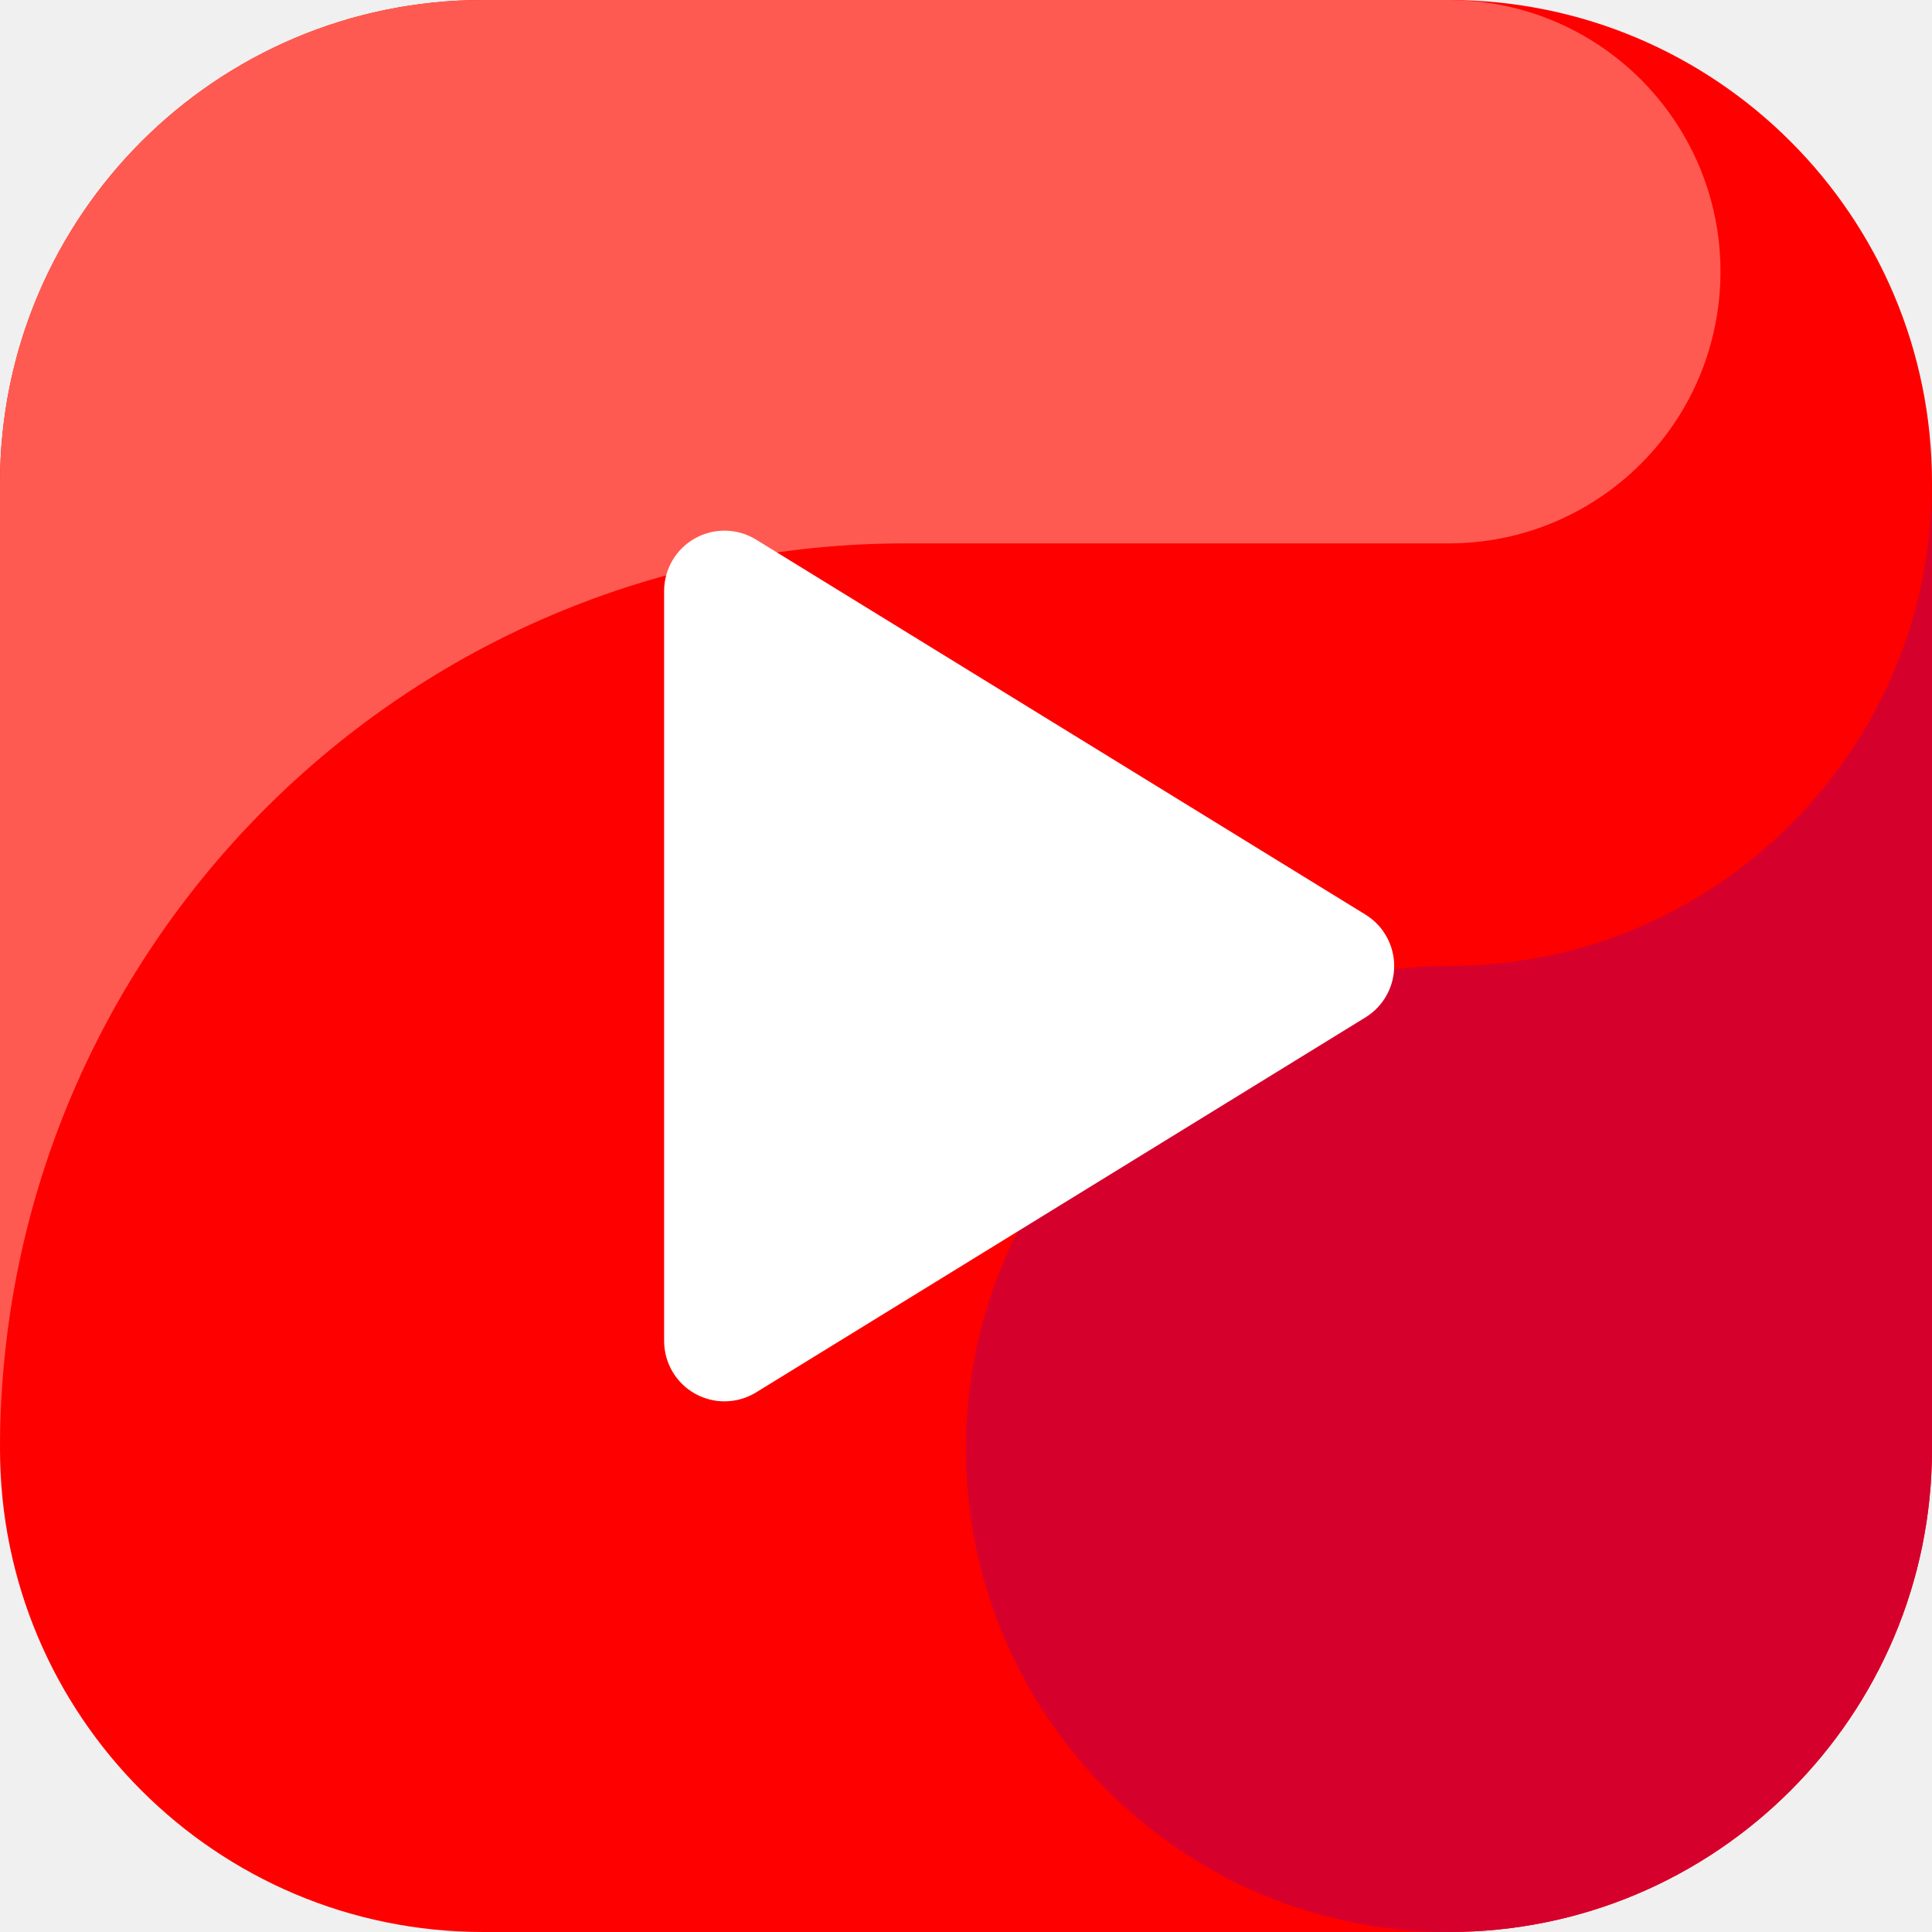
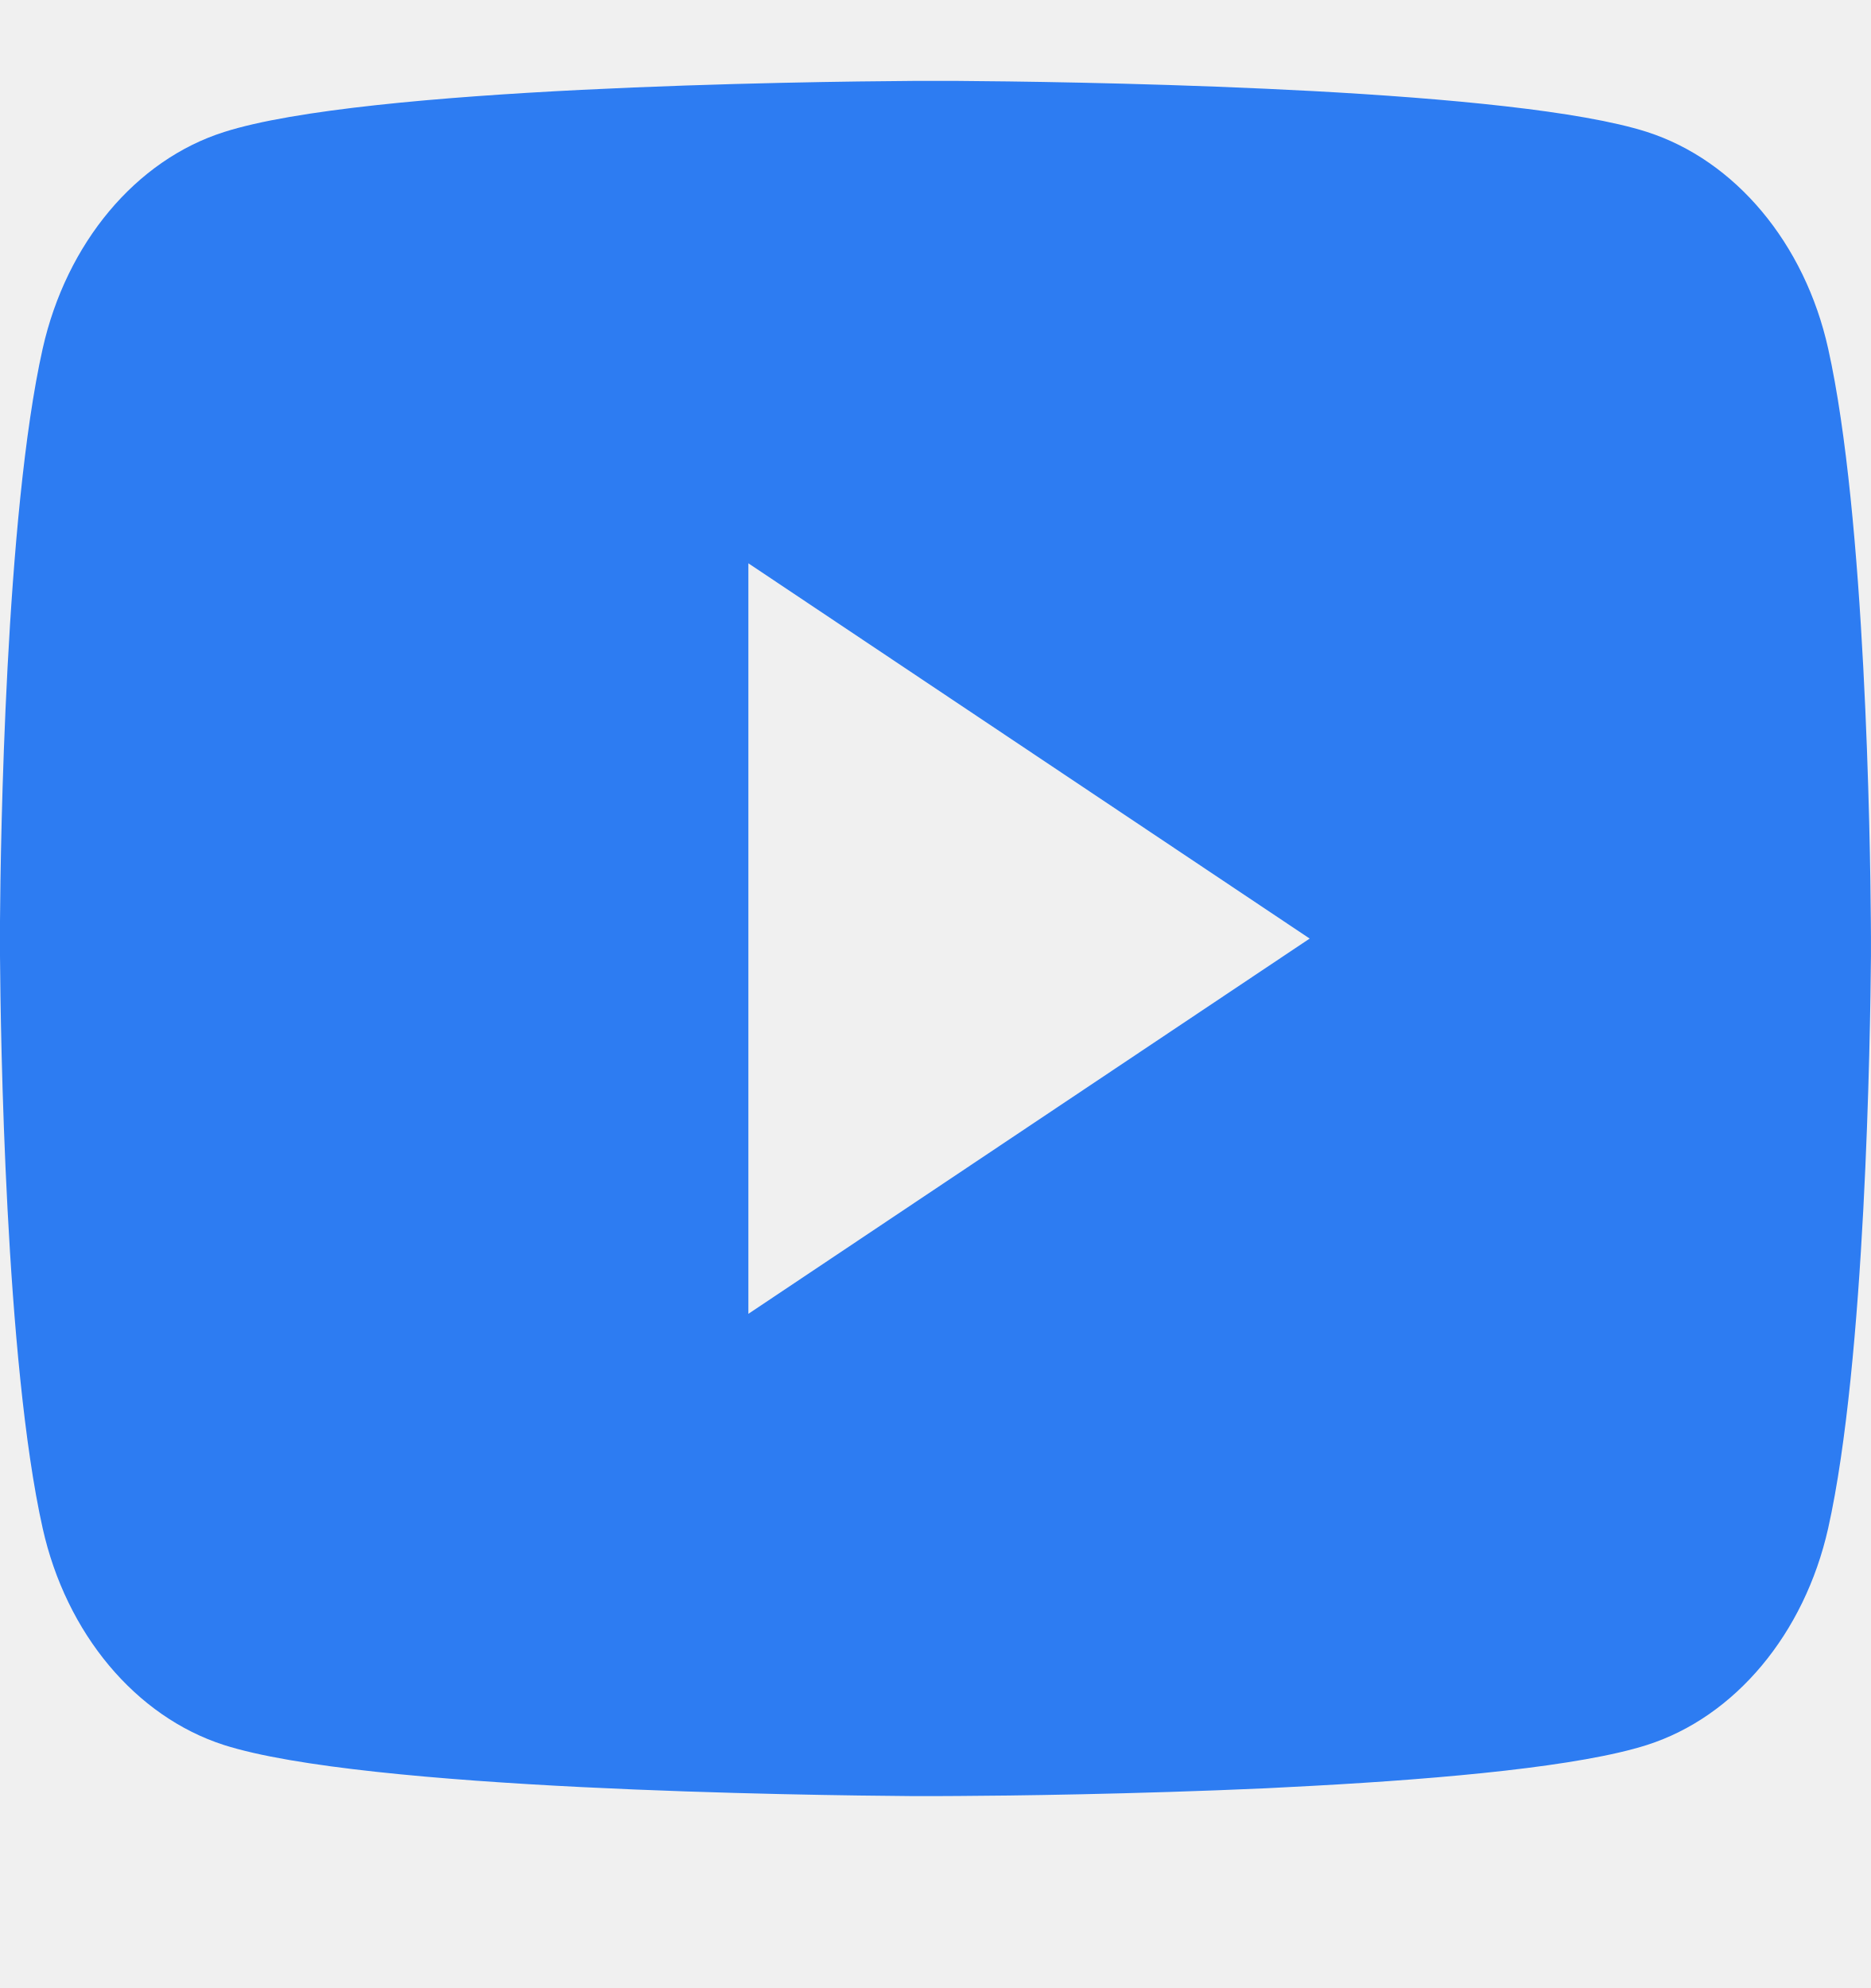
- <svg xmlns="http://www.w3.org/2000/svg" height="512" viewBox="0 0 64 64" width="512">
-   <g fill-rule="evenodd">
-     <path d="m48 64h-32a16.001 16.001 0 0 1 -16-16v-32a16.001 16.001 0 0 1 16-16h32a16 16 0 0 1 16 16v32a16 16 0 0 1 -16 16" fill="#f00" />
-     <path d="m30 18h18a9.001 9.001 0 0 0 .92-17.954c-.306-.017-.609-.046-.92-.046h-32a16.001 16.001 0 0 0 -16 16v32a30.001 30.001 0 0 1 30-30" fill="#ff5a51" />
-     <path d="m48 32a16 16 0 1 0 16 16v-32a16 16 0 0 1 -16 16" fill="#d5002c" />
-     <path d="m25.048 17.876a1.999 1.999 0 0 0 -3.048 1.703v24.842a1.999 1.999 0 0 0 3.048 1.703c5.099-3.137 15.279-9.402 20.184-12.421a1.999 1.999 0 0 0 0-3.406c-4.905-3.019-15.085-9.284-20.184-12.421z" fill="#fff" />
+ <svg xmlns="http://www.w3.org/2000/svg" width="16" height="17" viewBox="0 0 16 17" fill="none">
+   <g clip-path="url(#clip0_404_659)">
+     <path d="M8.196 0.692C8.623 0.695 9.692 0.707 10.828 0.759L11.231 0.779C12.374 0.841 13.517 0.947 14.084 1.128C14.84 1.371 15.434 2.081 15.634 2.981C15.954 4.411 15.994 7.2 15.999 7.876L16 8.015V8.174C15.994 8.85 15.954 11.64 15.634 13.069C15.431 13.972 14.837 14.682 14.084 14.922C13.517 15.103 12.374 15.209 11.231 15.271L10.828 15.292C9.692 15.343 8.623 15.356 8.196 15.358L8.008 15.359H7.804C6.9 15.352 3.119 15.306 1.915 14.922C1.16 14.679 0.566 13.969 0.365 13.069C0.045 11.639 0.005 8.85 0 8.174V7.876C0.005 7.2 0.045 4.41 0.365 2.981C0.568 2.078 1.162 1.368 1.916 1.129C3.119 0.744 6.9 0.698 7.804 0.692H8.196ZM6.4 4.817V11.235L11.2 8.026L6.4 4.817Z" fill="#2D7CF2" />
  </g>
+   <defs>
+     <clipPath id="clip0_404_659">
+       <rect width="16" height="16" fill="white" transform="translate(0 0.0253906)" />
+     </clipPath>
+   </defs>
</svg>
